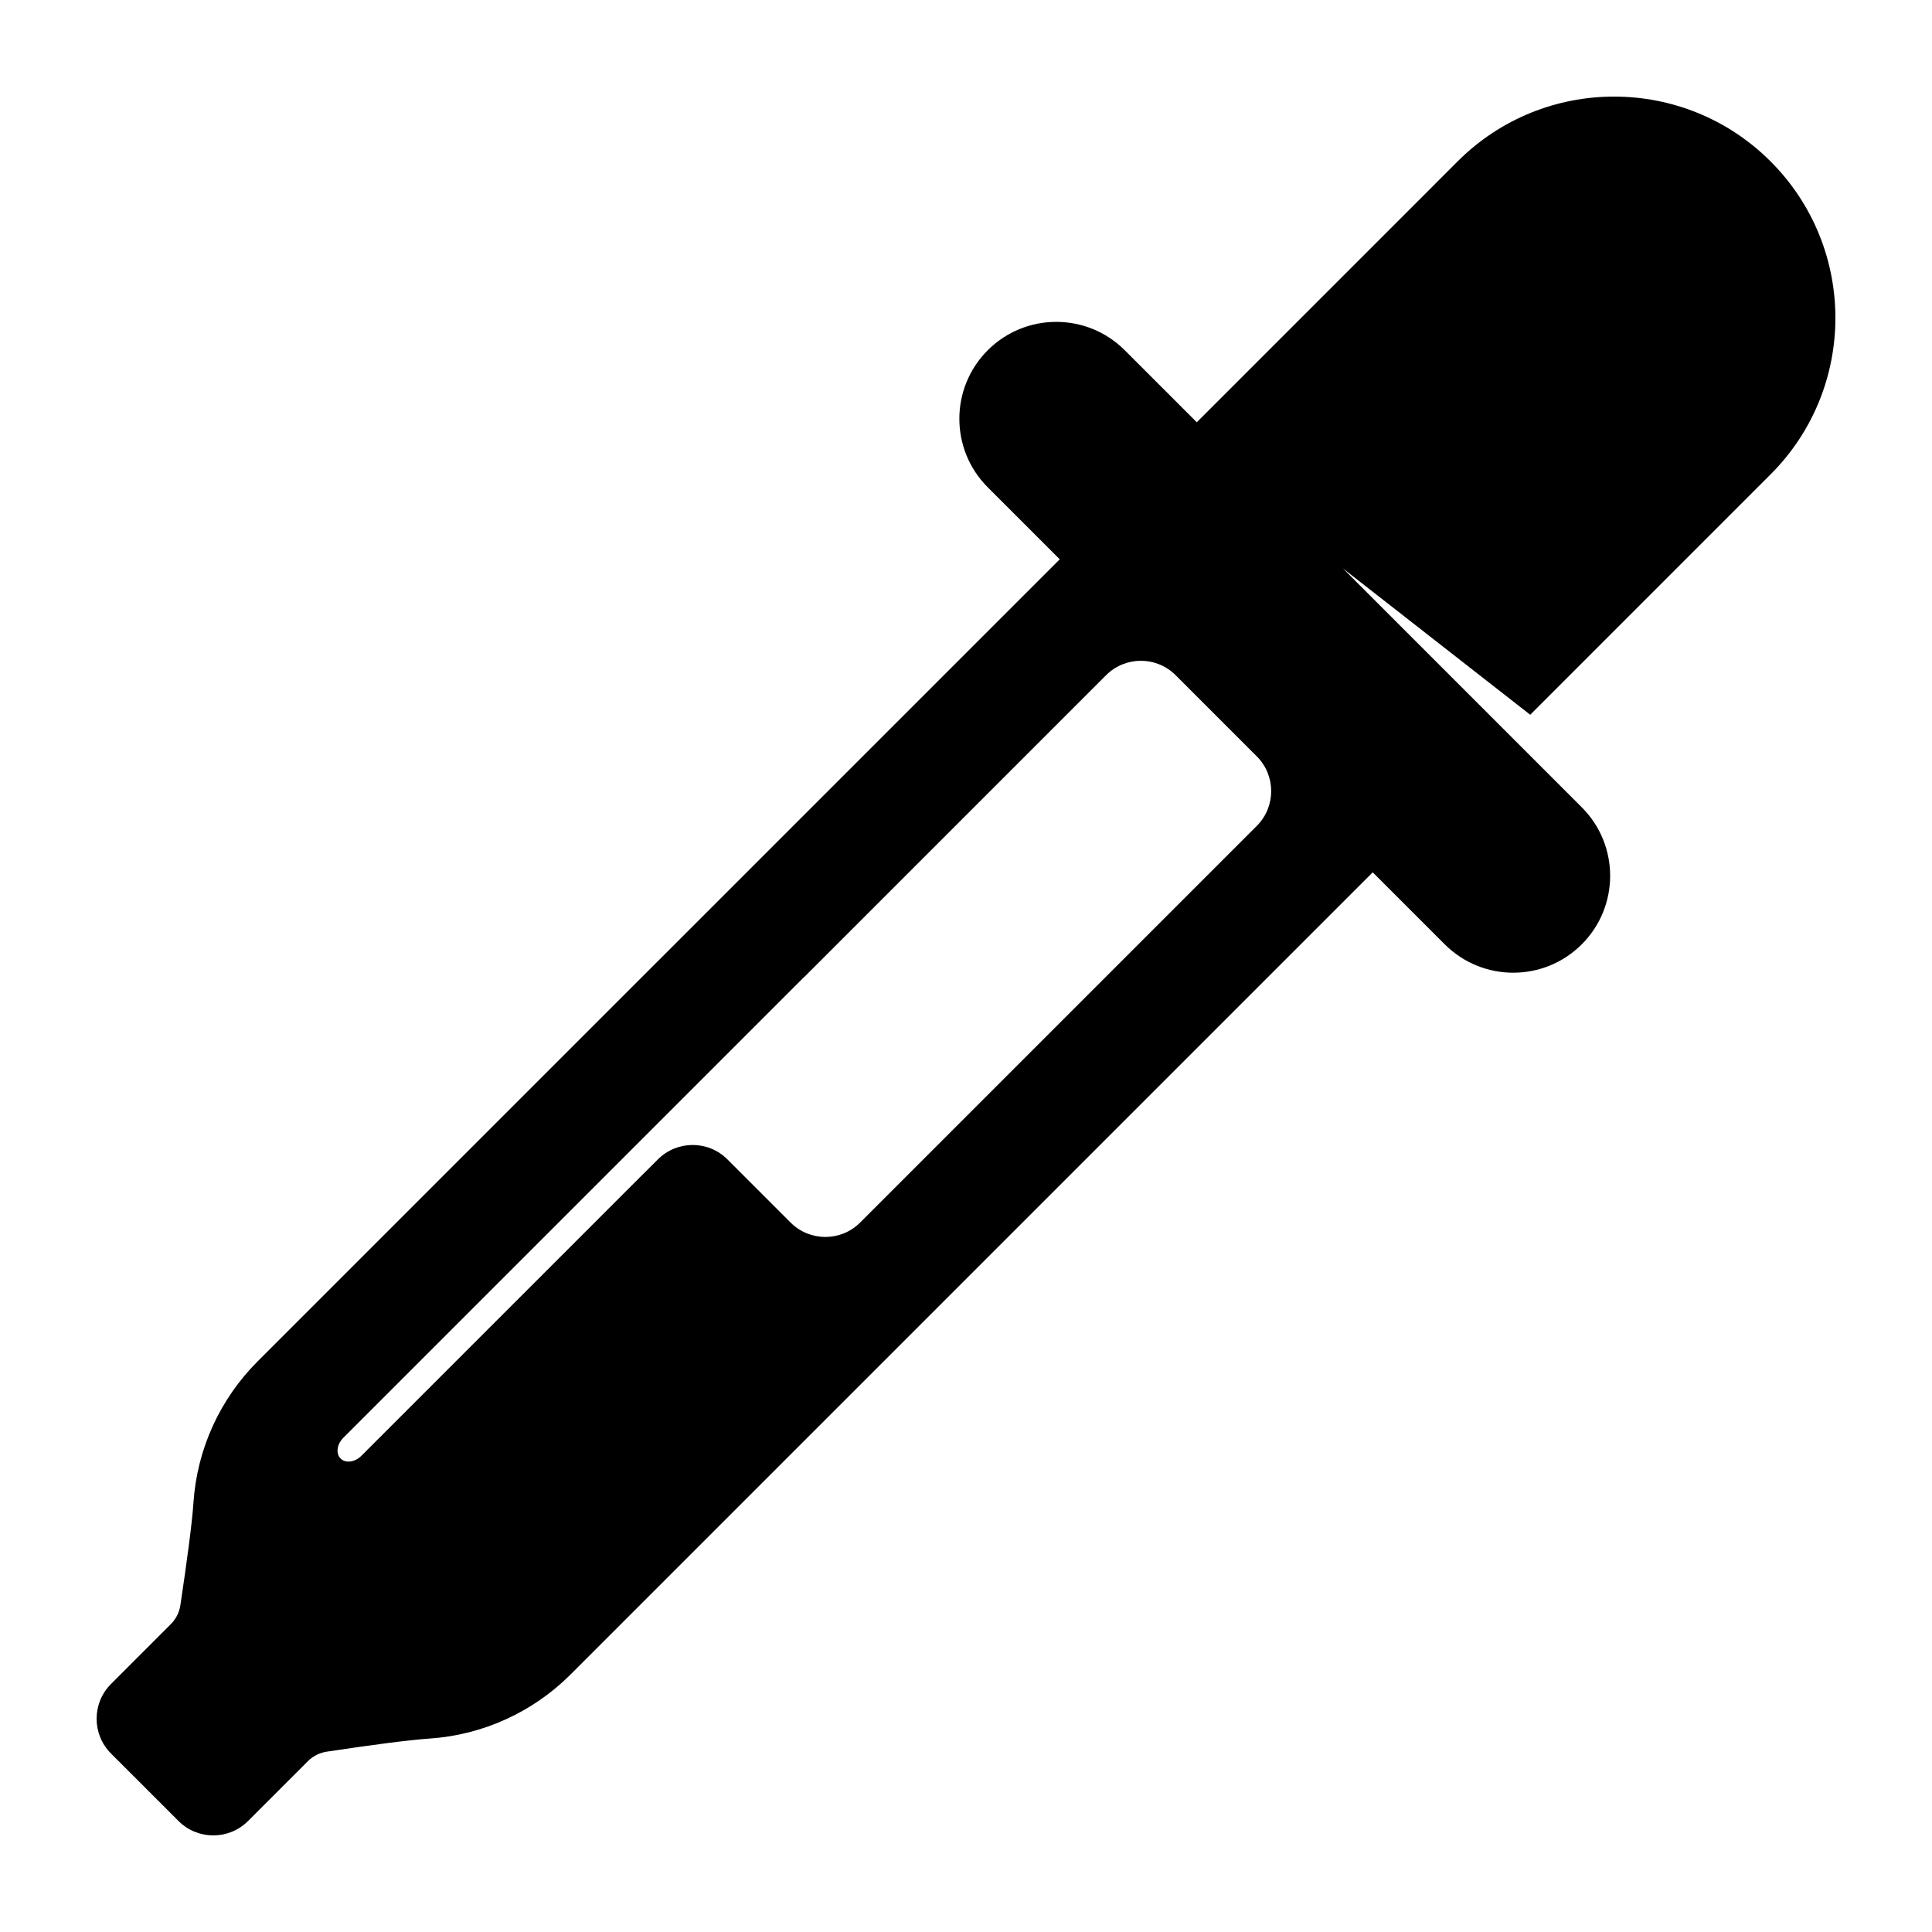
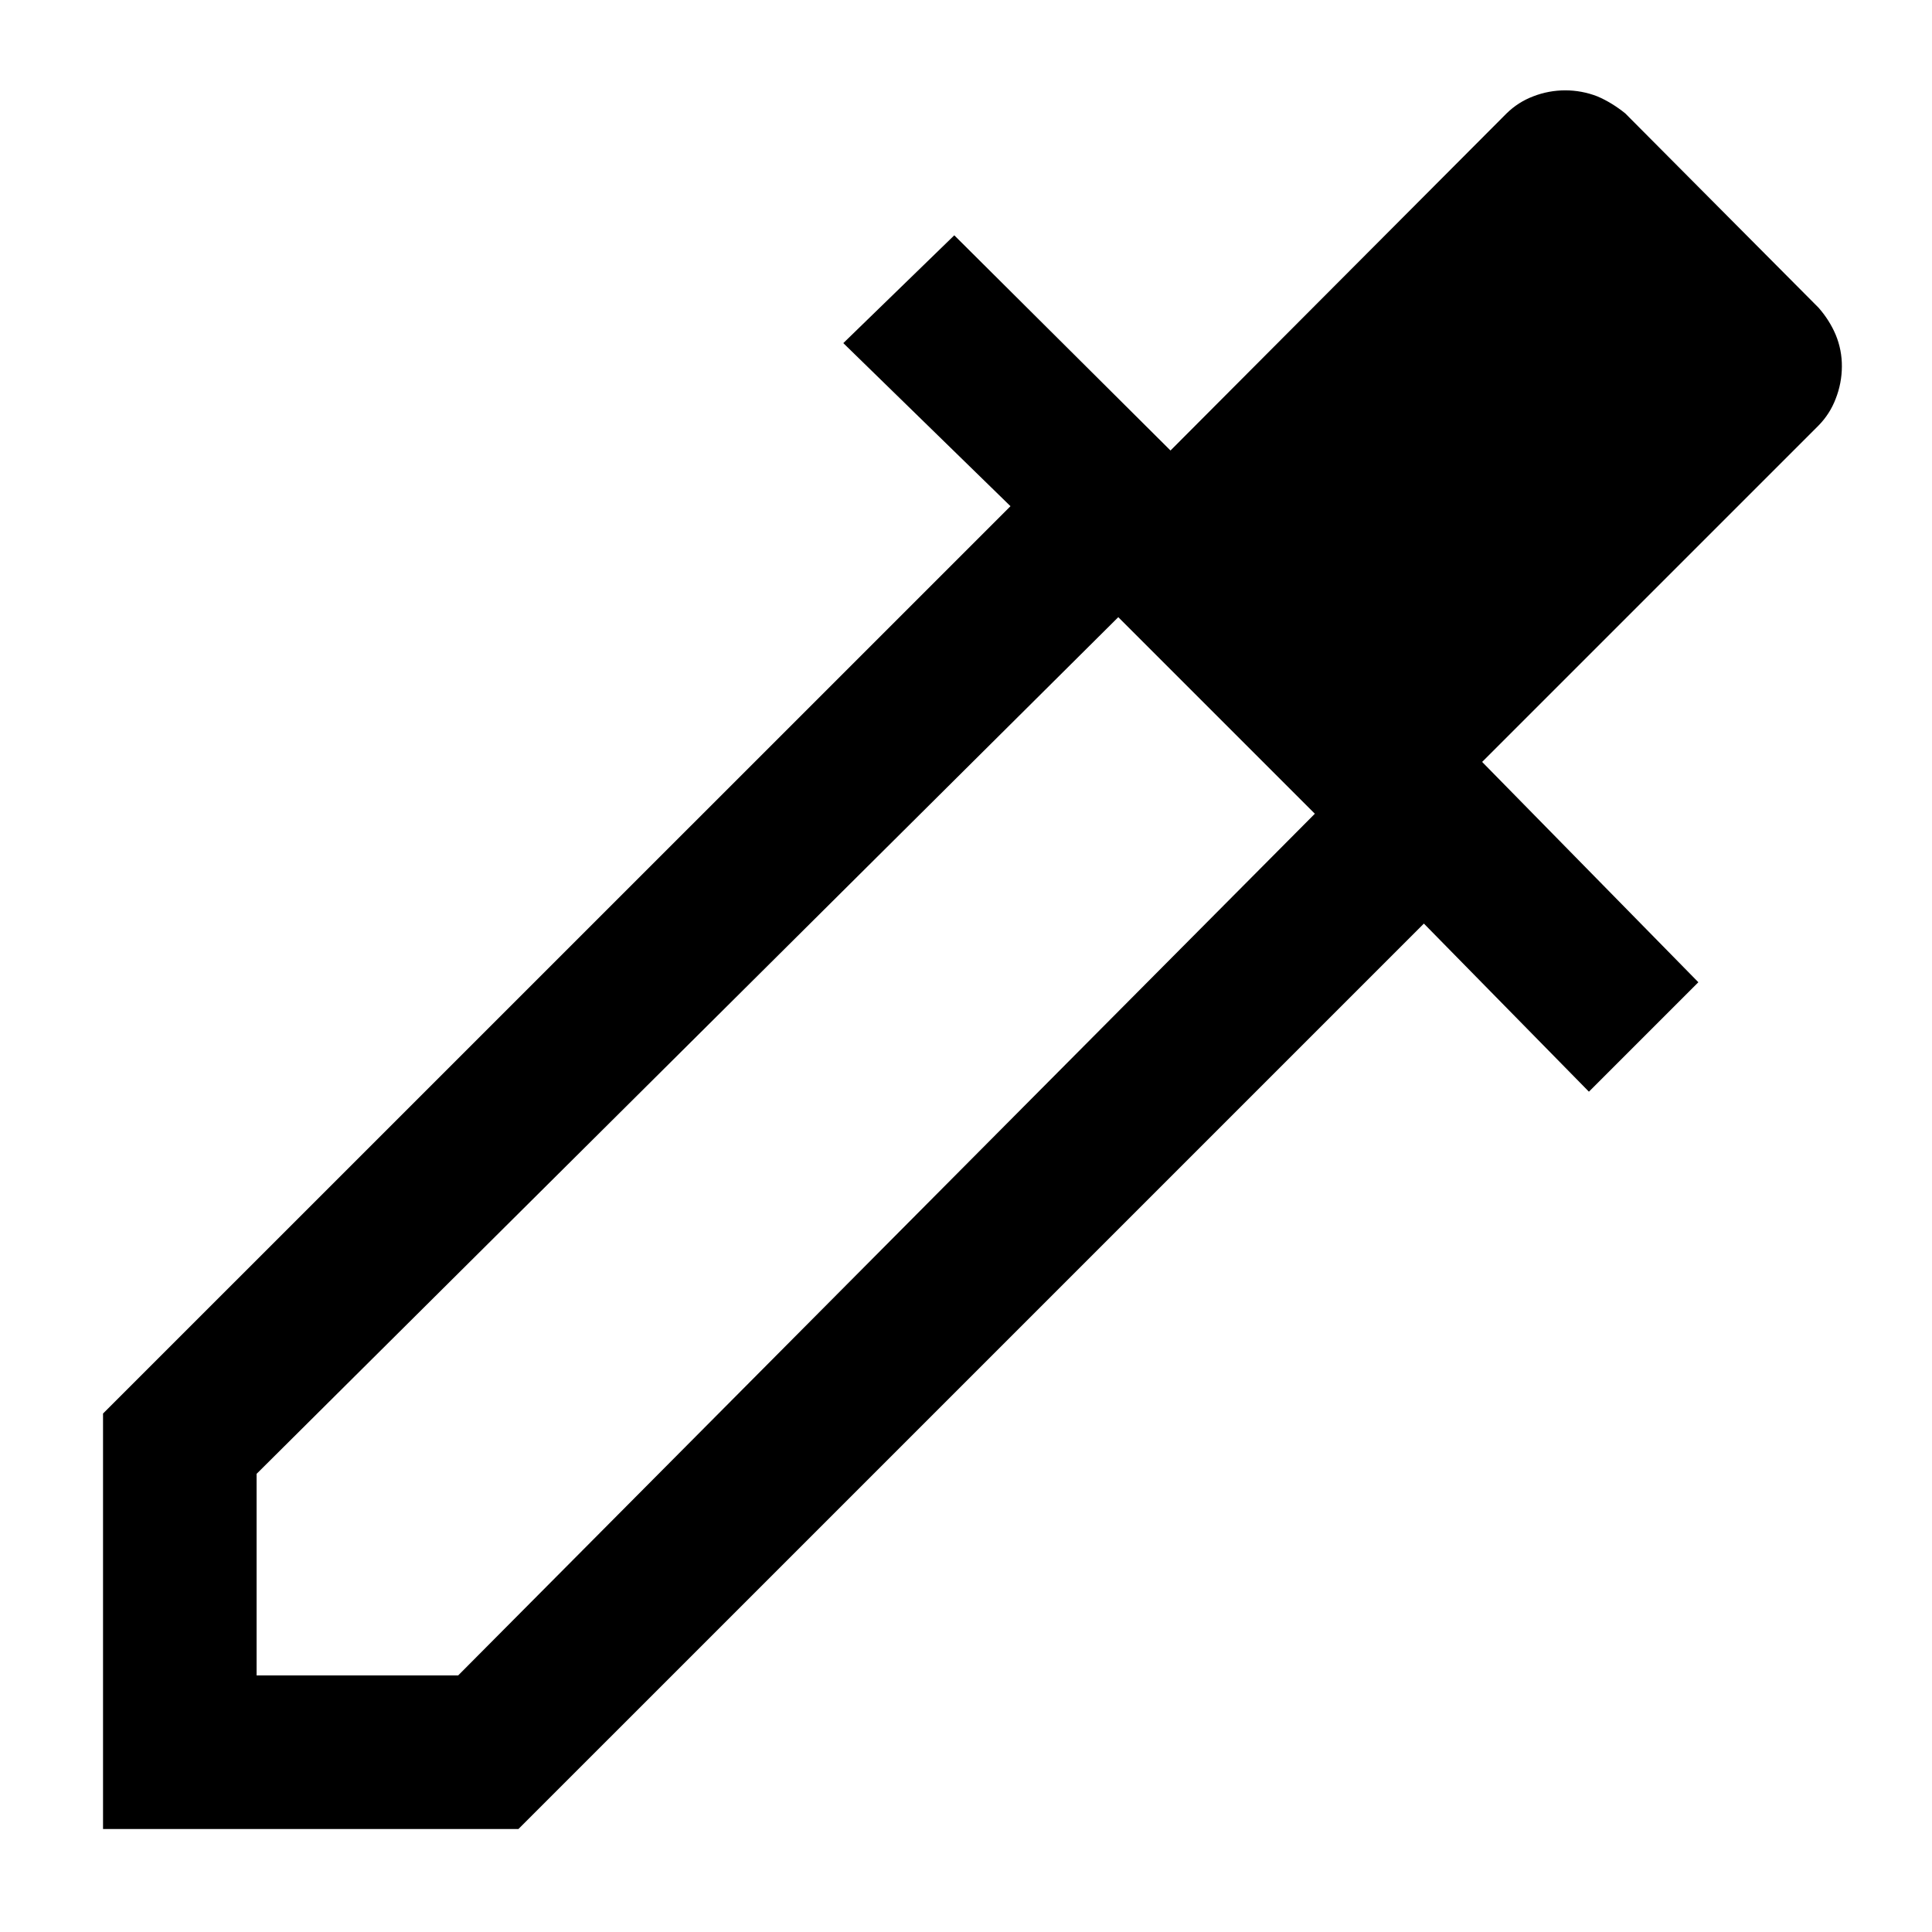
- <svg xmlns="http://www.w3.org/2000/svg" width="15" height="15" viewBox="0 0 100 100">
-   <path d="M91.645 8.355c-4.474-4.474-11.727-4.474-16.2 0l-13.5 13.501-3.727-3.727a5.015 5.015 0 1 0-7.093 7.093l3.727 3.727-41.51 41.508a11.411 11.411 0 0 0-3.329 7.324c-.073 1.087-.347 3.105-.675 5.292a1.748 1.748 0 0 1-.487.983l-3.105 3.106a2.546 2.546 0 0 0 0 3.6l3.493 3.493a2.546 2.546 0 0 0 3.6 0l3.106-3.105c.277-.275.622-.433.981-.486 2.187-.329 4.205-.602 5.293-.675a11.412 11.412 0 0 0 7.325-3.33l41.508-41.508 3.727 3.727a5.015 5.015 0 1 0 7.093-7.093L69.507 29.419l9.697 7.577 12.44-12.441c4.475-4.473 4.474-11.726.001-16.2zM65.051 42.749l-20.53 20.53a2.546 2.546 0 0 1-3.6 0l-3.27-3.27a2.545 2.545 0 0 0-3.599.001l-.616.616-.002-.002-14.728 14.727c-.337.337-.819.401-1.076.143s-.194-.74.143-1.076l23.841-23.841.004.004 15.633-15.633a2.546 2.546 0 0 1 3.6 0l4.2 4.201a2.546 2.546 0 0 1 0 3.6z" />
+ <svg xmlns="http://www.w3.org/2000/svg" viewBox="0 0 15 15" xml:space="preserve" style="fill-rule:evenodd;clip-rule:evenodd;stroke-linejoin:round;stroke-miterlimit:2">
+   <path d="M3.5 20.5v-4.058l8.864-8.863-1.633-1.593 1.084-1.053 2.112 2.102 3.283-3.293a.75.75 0 0 1 .259-.166.865.865 0 0 1 .628 0c.094.04.185.096.272.166l1.889 1.899c.07.08.126.168.166.262a.79.79 0 0 1 .061.312.866.866 0 0 1-.061.316.75.75 0 0 1-.166.259l-3.287 3.287 2.112 2.152-1.069 1.069-1.612-1.642L7.558 20.5H3.5ZM5 19h1.969l8.368-8.417-1.92-1.92L5 17.031V19Z" style="fill-rule:nonzero" transform="translate(-1.982 -2.094) scale(.79484)" />
</svg>
